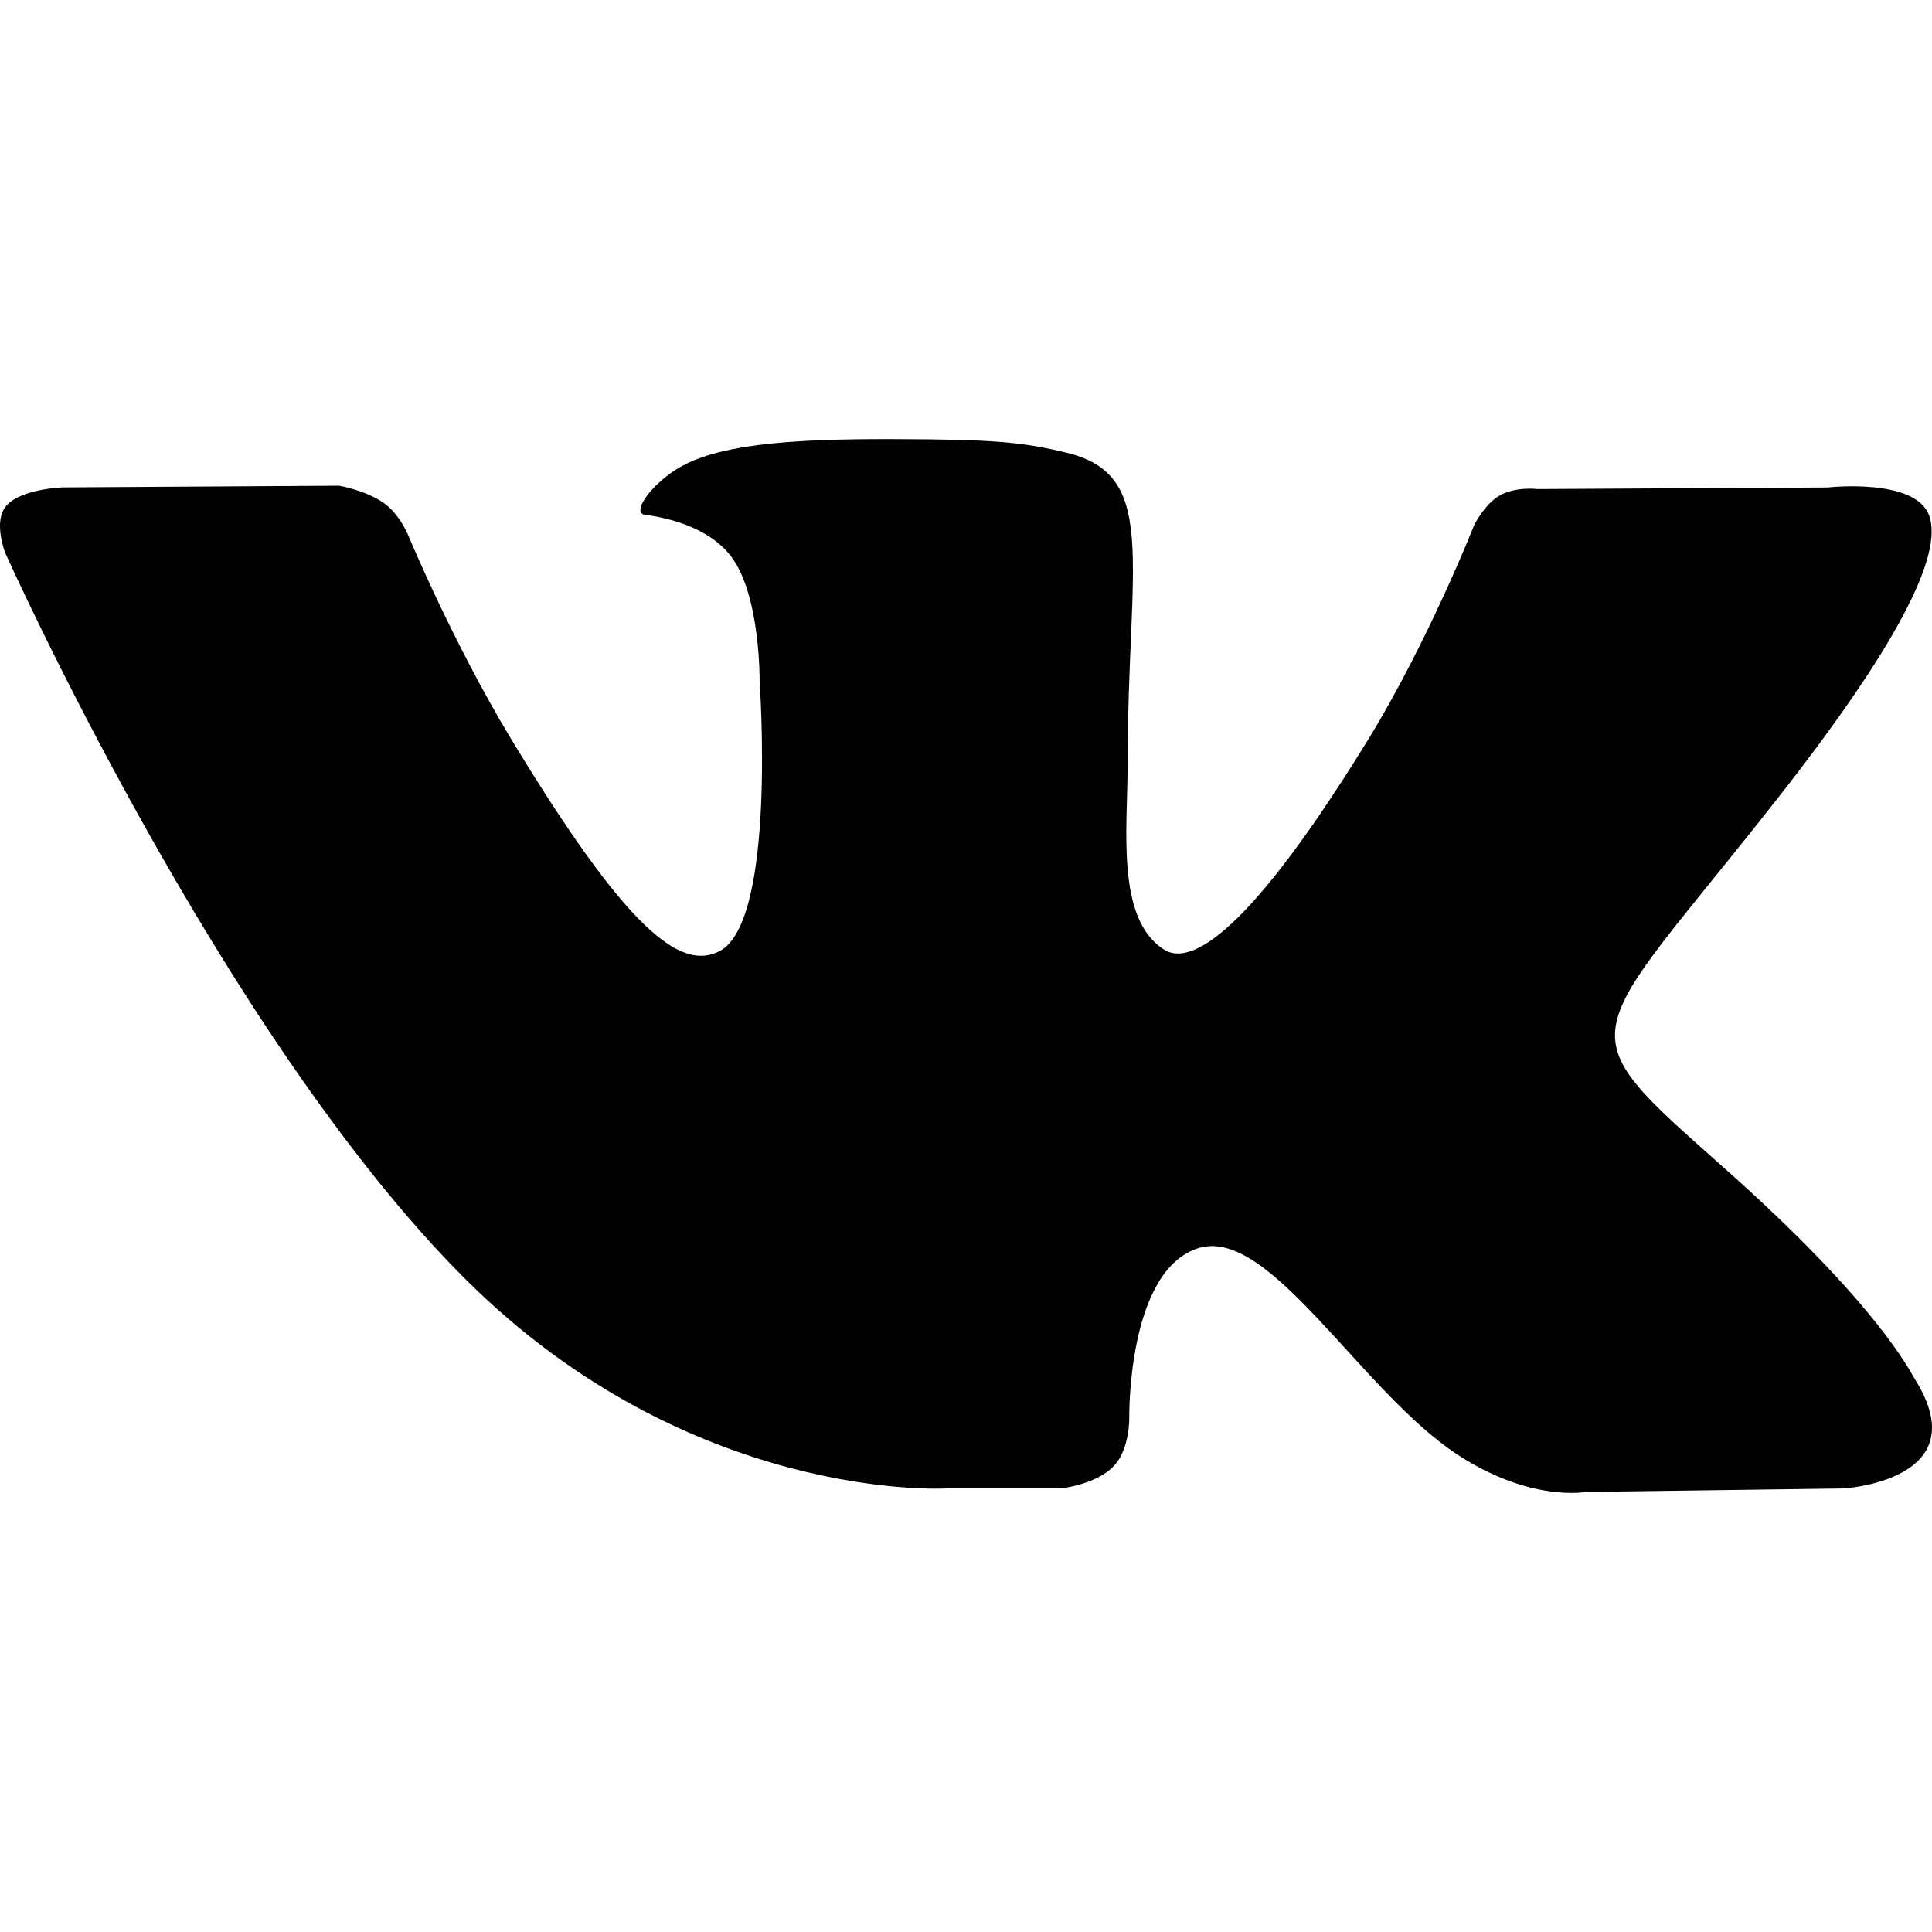
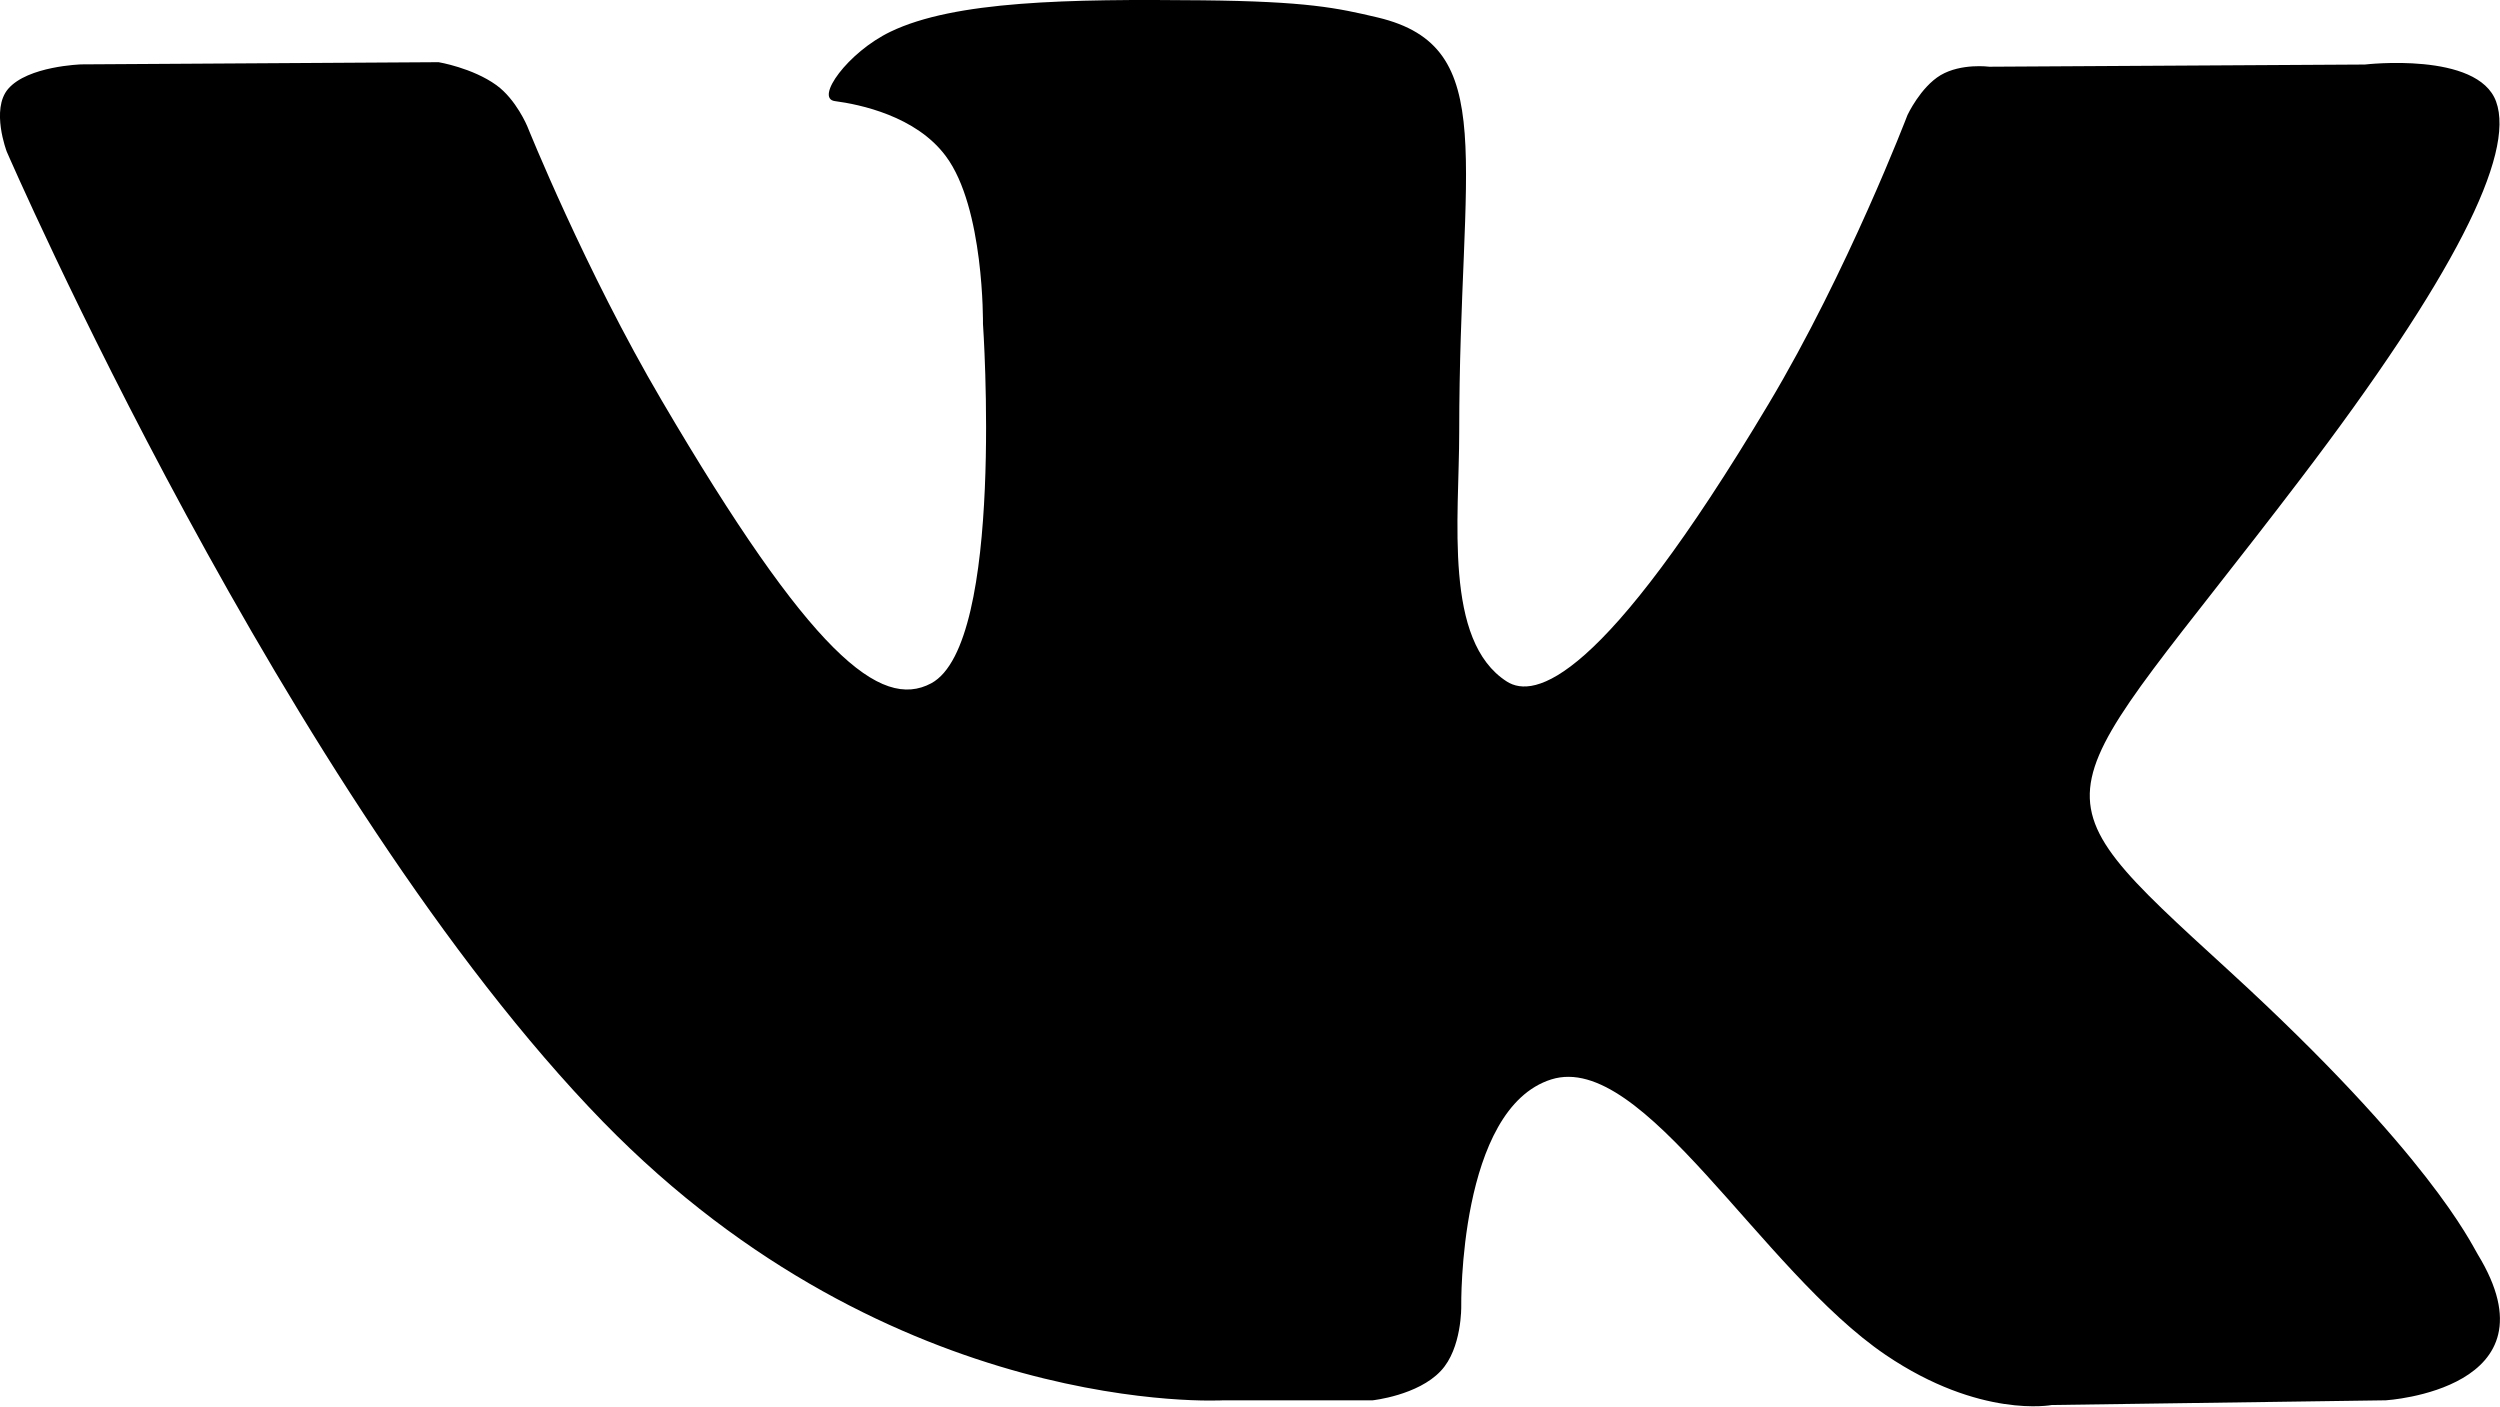
- <svg xmlns="http://www.w3.org/2000/svg" width="22" height="22" viewBox="0 0 22 22" fill="defaultColor">
-   <path d="M21.804 15.703C21.745 15.609 21.379 14.849 19.619 13.287C17.776 11.652 18.024 11.917 20.243 9.09C21.595 7.368 22.135 6.316 21.966 5.866C21.805 5.438 20.811 5.551 20.811 5.551L17.505 5.569C17.505 5.569 17.261 5.538 17.078 5.642C16.9 5.744 16.786 5.981 16.786 5.981C16.786 5.981 16.262 7.314 15.564 8.447C14.091 10.838 13.501 10.964 13.26 10.816C12.701 10.47 12.841 9.425 12.841 8.684C12.841 6.366 13.208 5.4 12.125 5.15C11.764 5.067 11.5 5.012 10.58 5.003C9.4 4.991 8.401 5.007 7.836 5.271C7.459 5.447 7.169 5.84 7.346 5.862C7.565 5.89 8.06 5.99 8.322 6.332C8.662 6.772 8.65 7.763 8.65 7.763C8.65 7.763 8.845 10.491 8.195 10.83C7.748 11.063 7.136 10.588 5.822 8.418C5.15 7.307 4.641 6.078 4.641 6.078C4.641 6.078 4.544 5.849 4.369 5.727C4.157 5.579 3.86 5.531 3.86 5.531L0.717 5.55C0.717 5.55 0.245 5.563 0.072 5.759C-0.082 5.933 0.059 6.294 0.059 6.294C0.059 6.294 2.521 11.798 5.307 14.573C7.863 17.116 10.765 16.949 10.765 16.949H12.079C12.079 16.949 12.477 16.907 12.679 16.698C12.866 16.506 12.859 16.146 12.859 16.146C12.859 16.146 12.833 14.46 13.652 14.211C14.46 13.967 15.496 15.841 16.595 16.563C17.426 17.108 18.057 16.989 18.057 16.989L20.995 16.949C20.995 16.949 22.533 16.859 21.804 15.703Z" />
+ <svg xmlns="http://www.w3.org/2000/svg" width="16" height="9" viewBox="0 0 16 9" fill="defaultColor">
+   <path d="M15.857 8.027C15.814 7.956 15.548 7.387 14.268 6.215C12.928 4.989 13.108 5.188 14.722 3.067C15.705 1.776 16.098 0.987 15.975 0.65C15.858 0.328 15.135 0.413 15.135 0.413L12.731 0.427C12.731 0.427 12.553 0.403 12.42 0.481C12.291 0.558 12.208 0.736 12.208 0.736C12.208 0.736 11.827 1.735 11.319 2.585C10.248 4.379 9.819 4.473 9.644 4.362C9.237 4.102 9.339 3.319 9.339 2.763C9.339 1.024 9.606 0.3 8.818 0.112C8.556 0.05 8.364 0.009 7.695 0.002C6.837 -0.007 6.11 0.005 5.699 0.203C5.425 0.335 5.214 0.63 5.343 0.647C5.502 0.668 5.862 0.742 6.053 0.999C6.3 1.329 6.291 2.072 6.291 2.072C6.291 2.072 6.433 4.118 5.96 4.373C5.635 4.547 5.19 4.191 4.235 2.563C3.745 1.73 3.375 0.809 3.375 0.809C3.375 0.809 3.304 0.637 3.177 0.545C3.023 0.434 2.807 0.398 2.807 0.398L0.521 0.412C0.521 0.412 0.178 0.422 0.052 0.569C-0.06 0.7 0.043 0.97 0.043 0.97C0.043 0.97 1.833 5.098 3.86 7.18C5.719 9.087 7.829 8.962 7.829 8.962H8.785C8.785 8.962 9.074 8.931 9.221 8.774C9.357 8.63 9.352 8.36 9.352 8.36C9.352 8.36 9.333 7.095 9.929 6.908C10.516 6.725 11.27 8.131 12.069 8.672C12.673 9.081 13.132 8.992 13.132 8.992L15.269 8.962C15.269 8.962 16.387 8.894 15.857 8.027Z" />
</svg>
